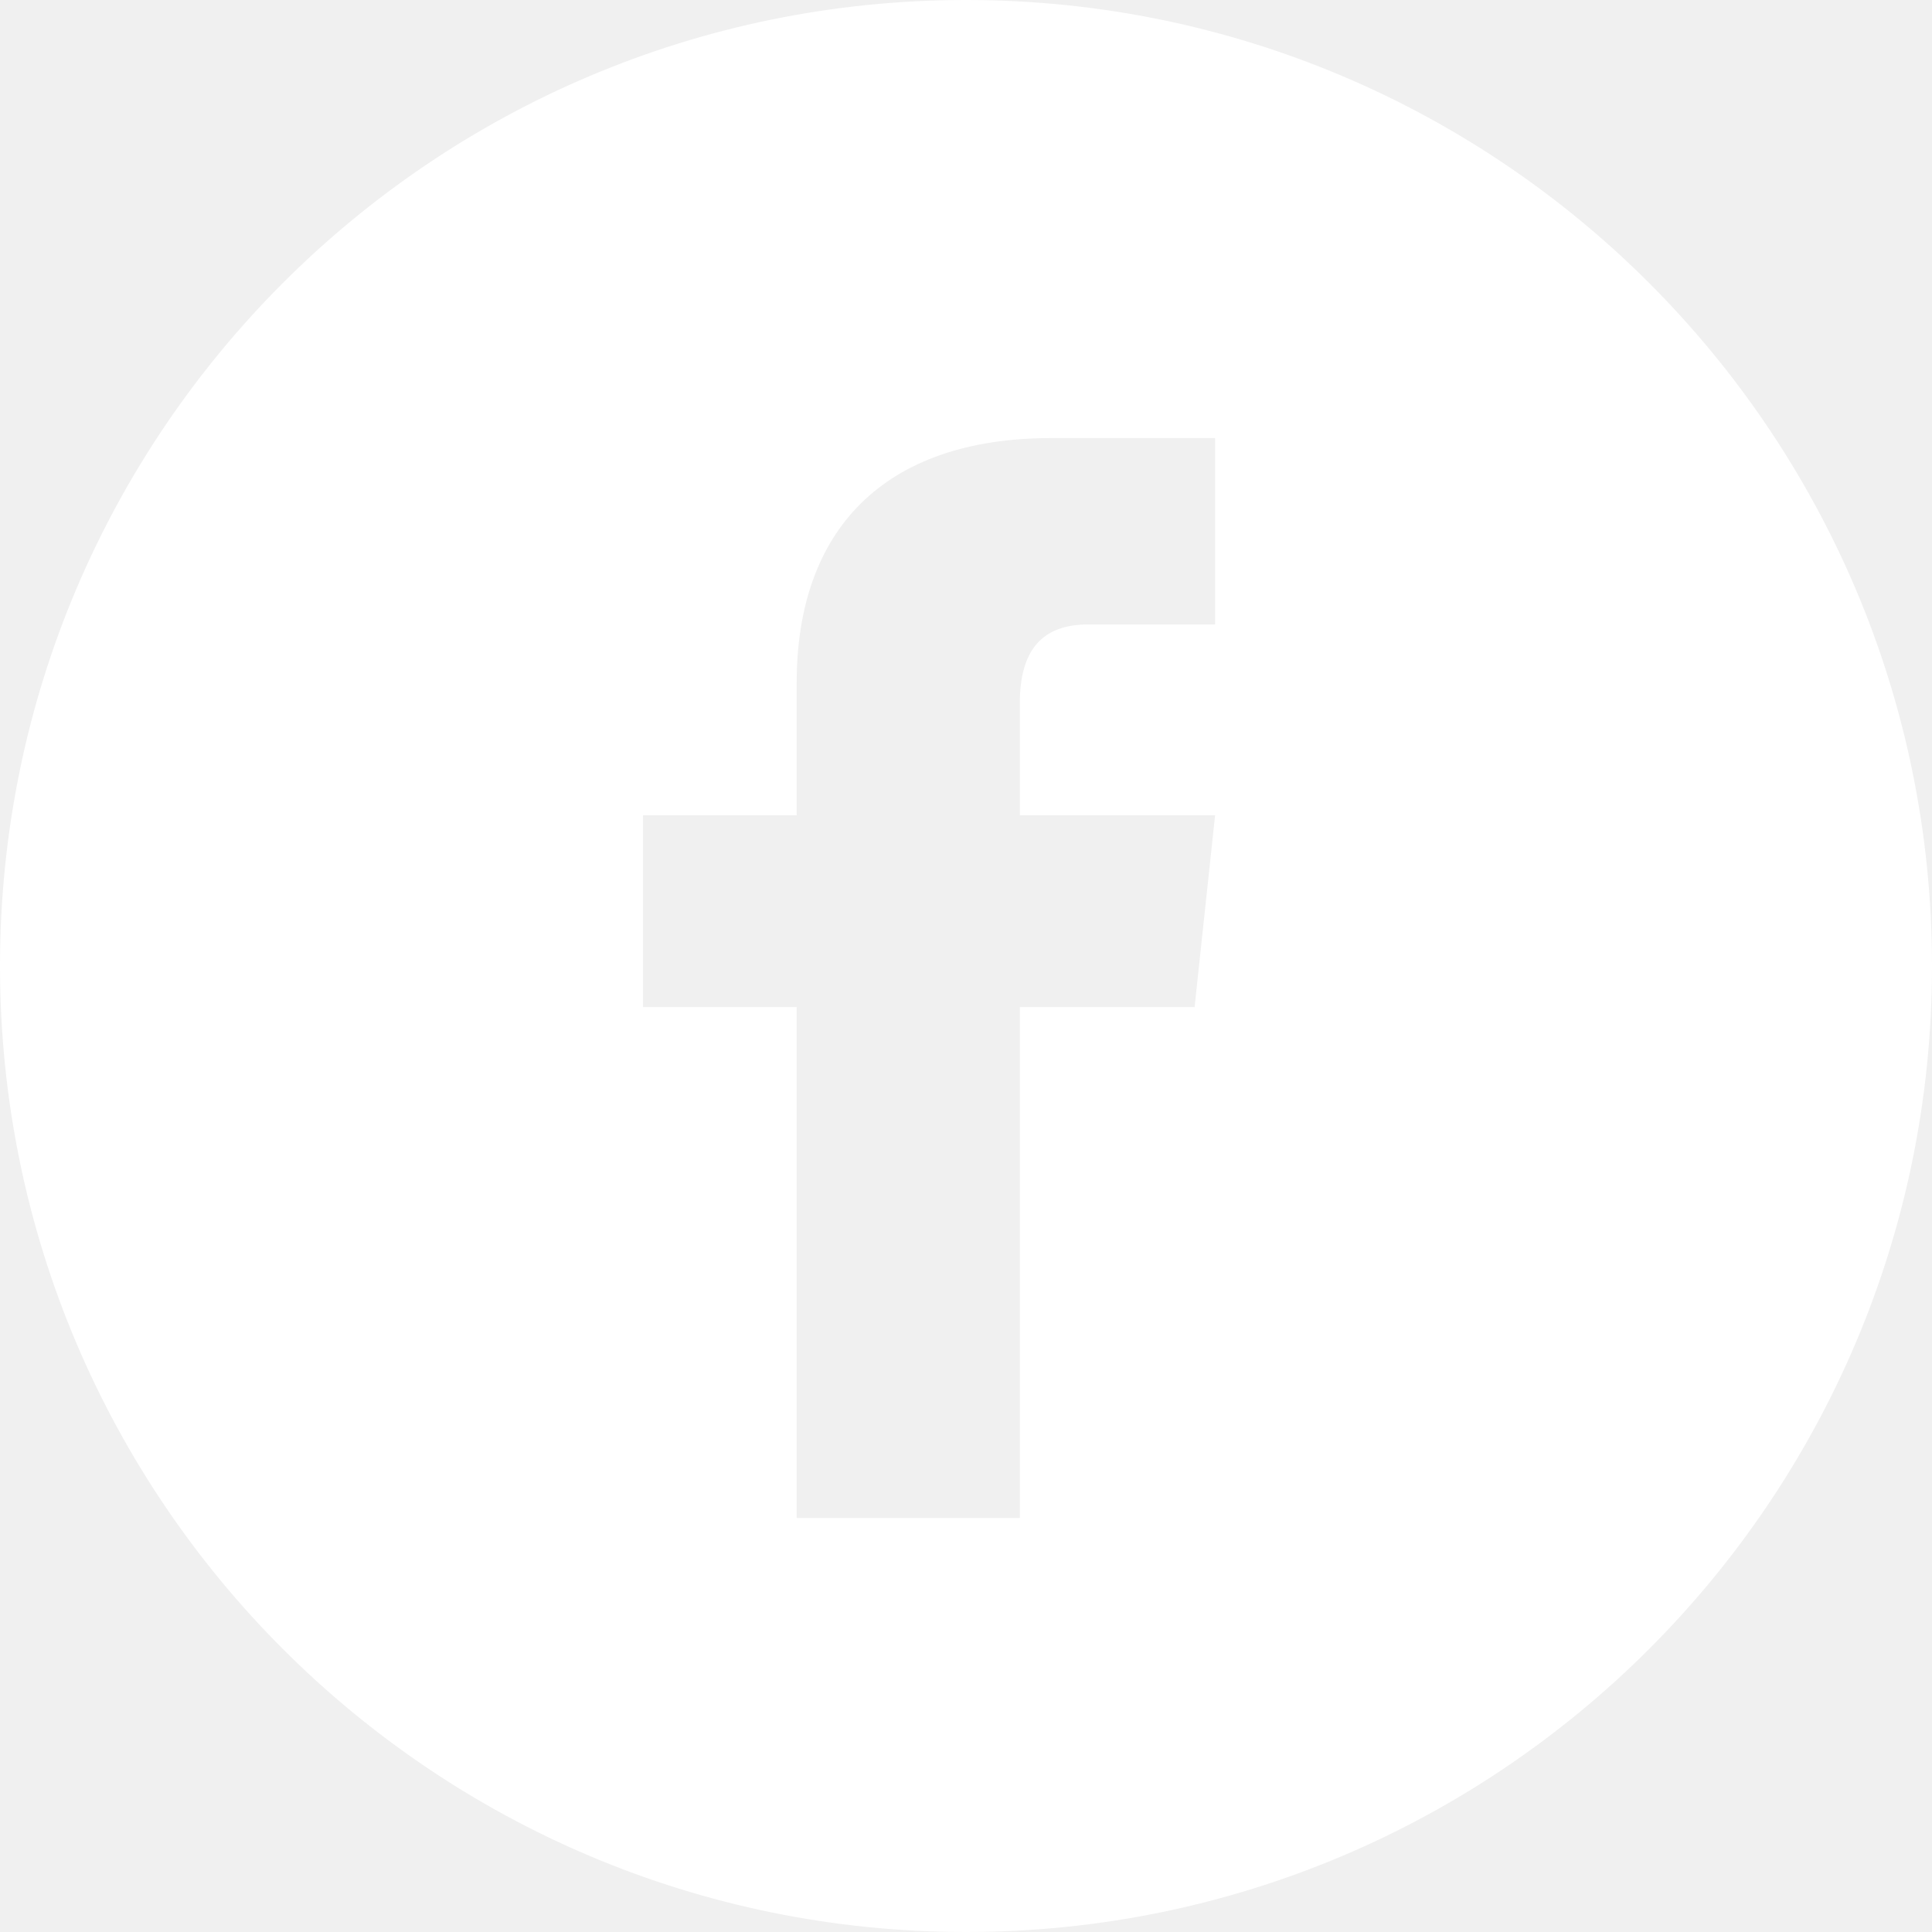
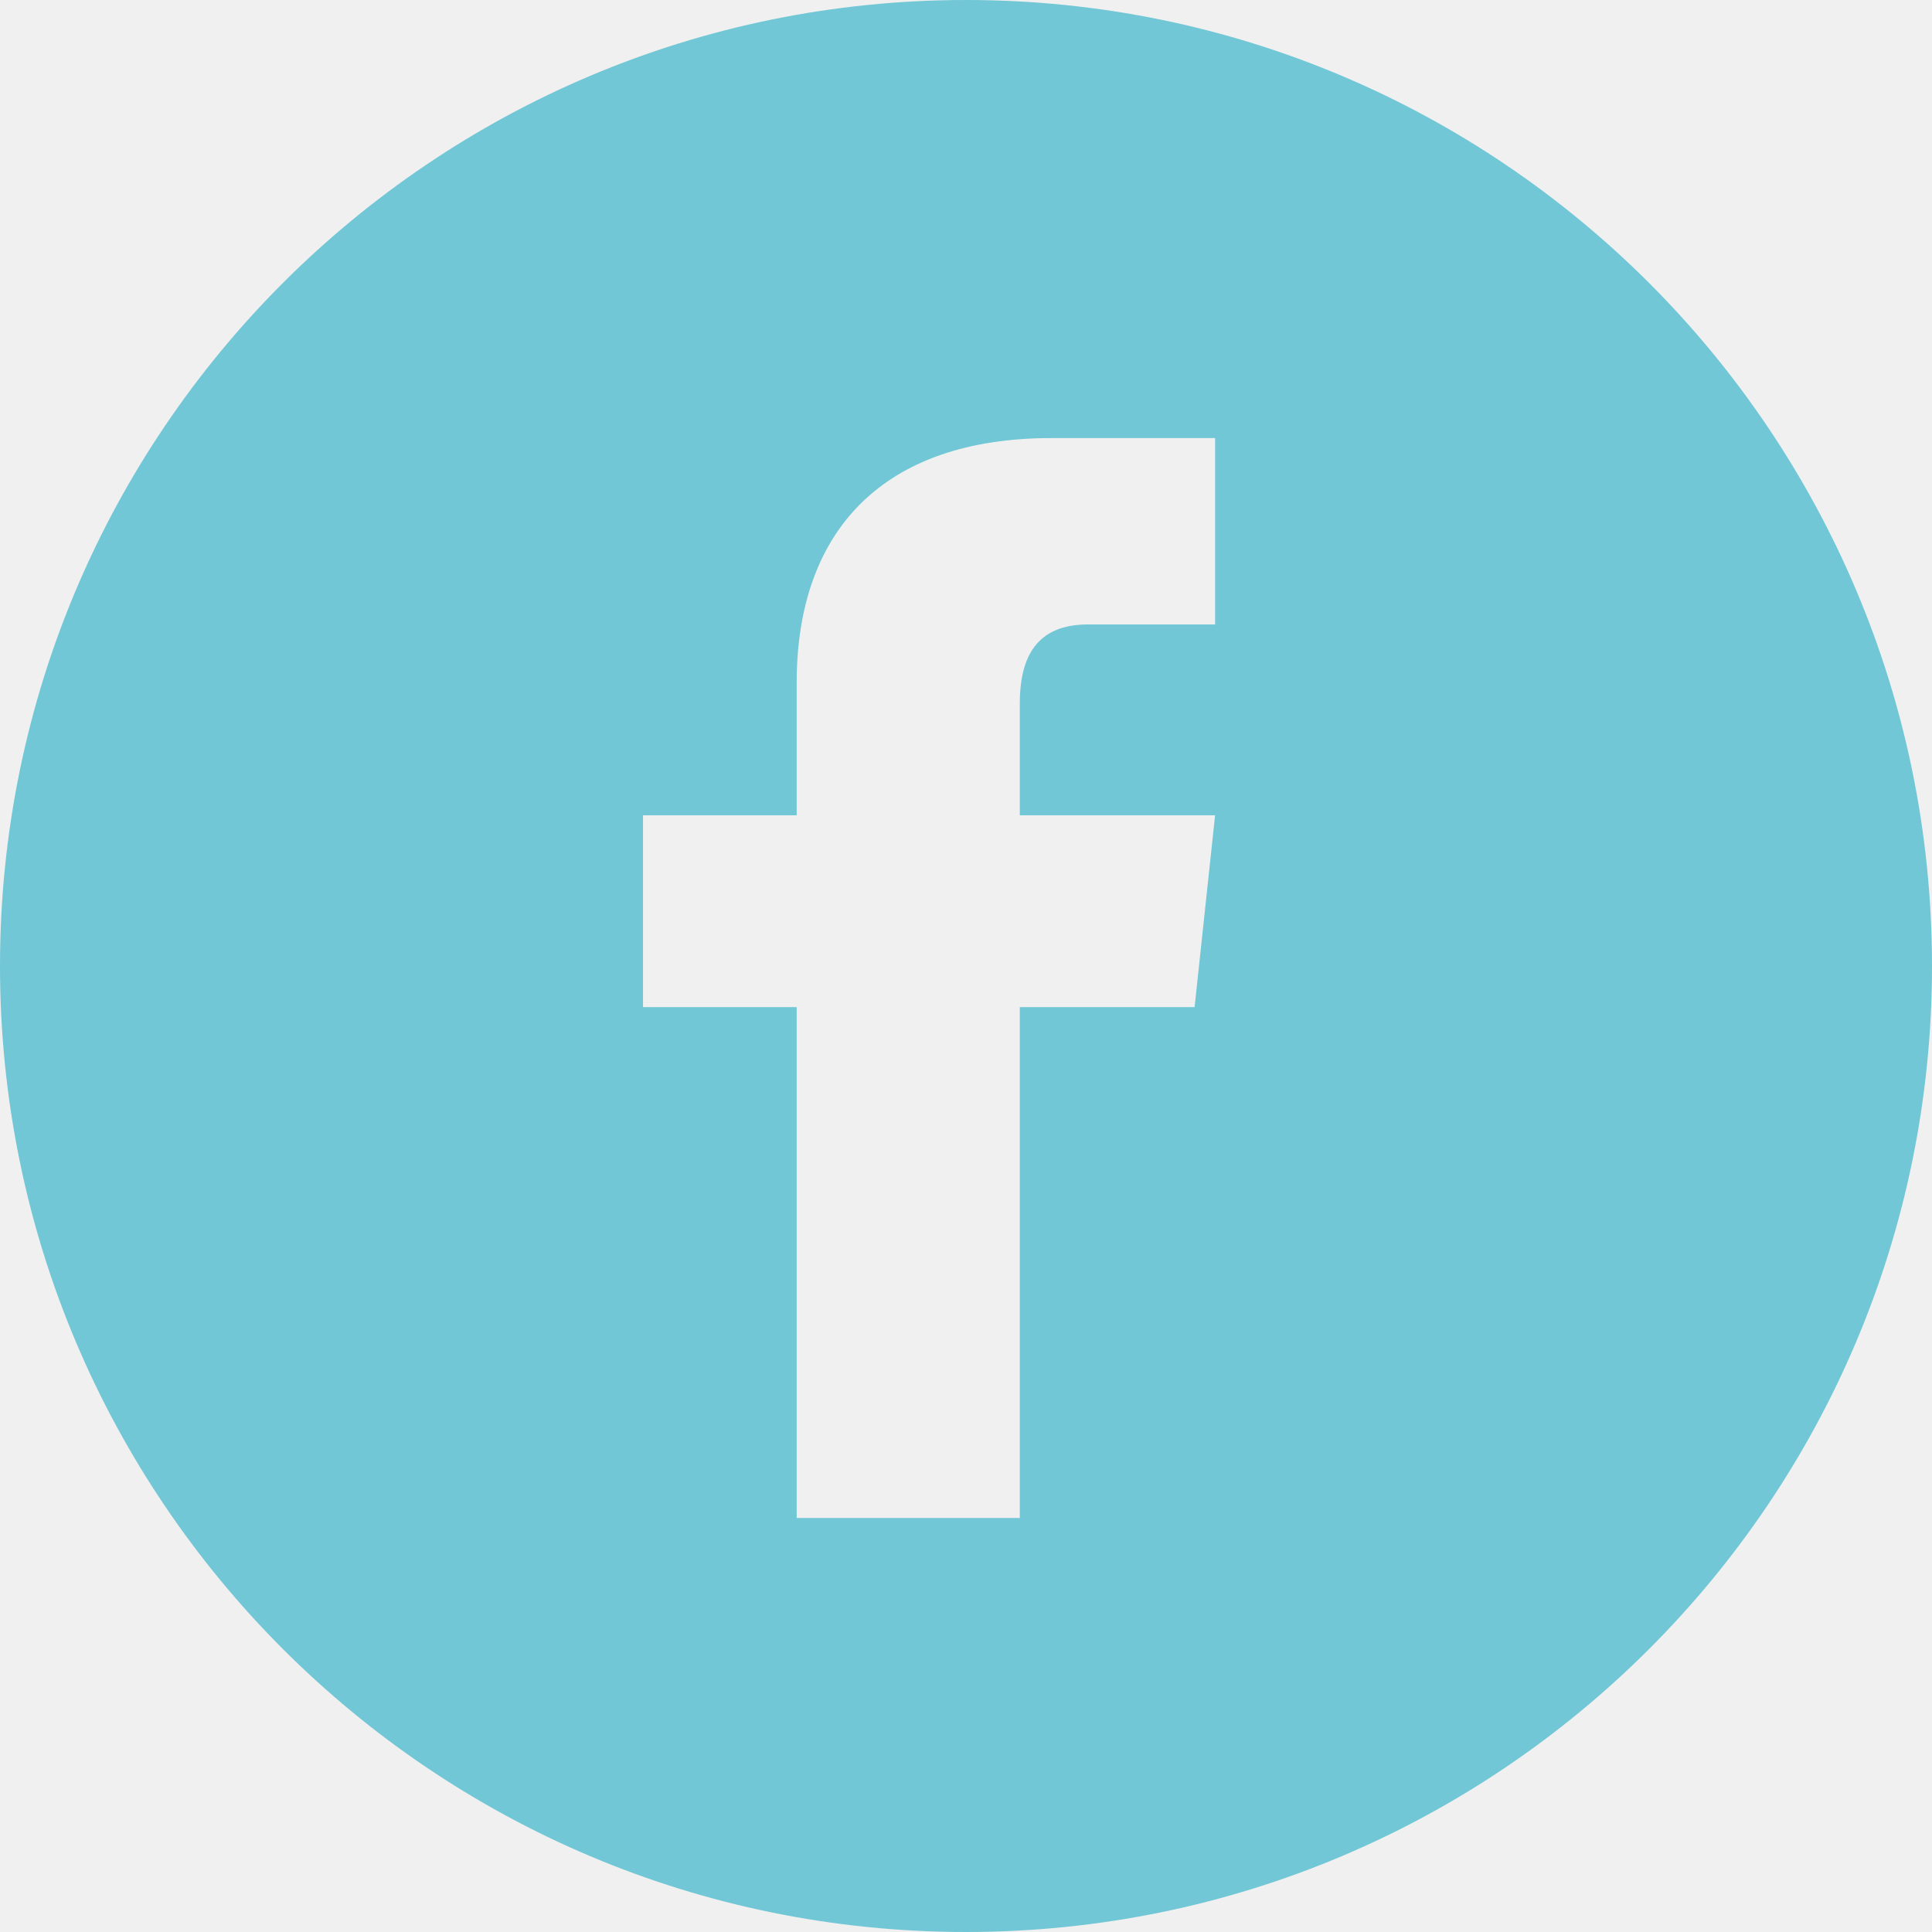
<svg xmlns="http://www.w3.org/2000/svg" viewBox="0 0 28 28">
-   <path fill="#fff" d="M14,0C6.268,0,0,6.268,0,14s6.268,14,14,14,14-6.268,14-14S21.732,0,14,0Zm3.61,9.05h-1.84c-.673,0-.99.378-.99,1.144v1.622h2.83l-.297,2.78h-2.533v7.404h-3.234v-7.404h-2.227v-2.78h2.227v-1.92c0-2.207,1.255-3.547,3.69-3.547h2.374v2.701Z" />
+   <path fill="#71c7d5" d="M14,0C6.268,0,0,6.268,0,14s6.268,14,14,14,14-6.268,14-14S21.732,0,14,0Zm3.61,9.05h-1.84c-.673,0-.99.378-.99,1.144v1.622h2.83l-.297,2.78h-2.533v7.404h-3.234v-7.404h-2.227v-2.78h2.227v-1.92c0-2.207,1.255-3.547,3.69-3.547h2.374v2.701Z" />
</svg>
